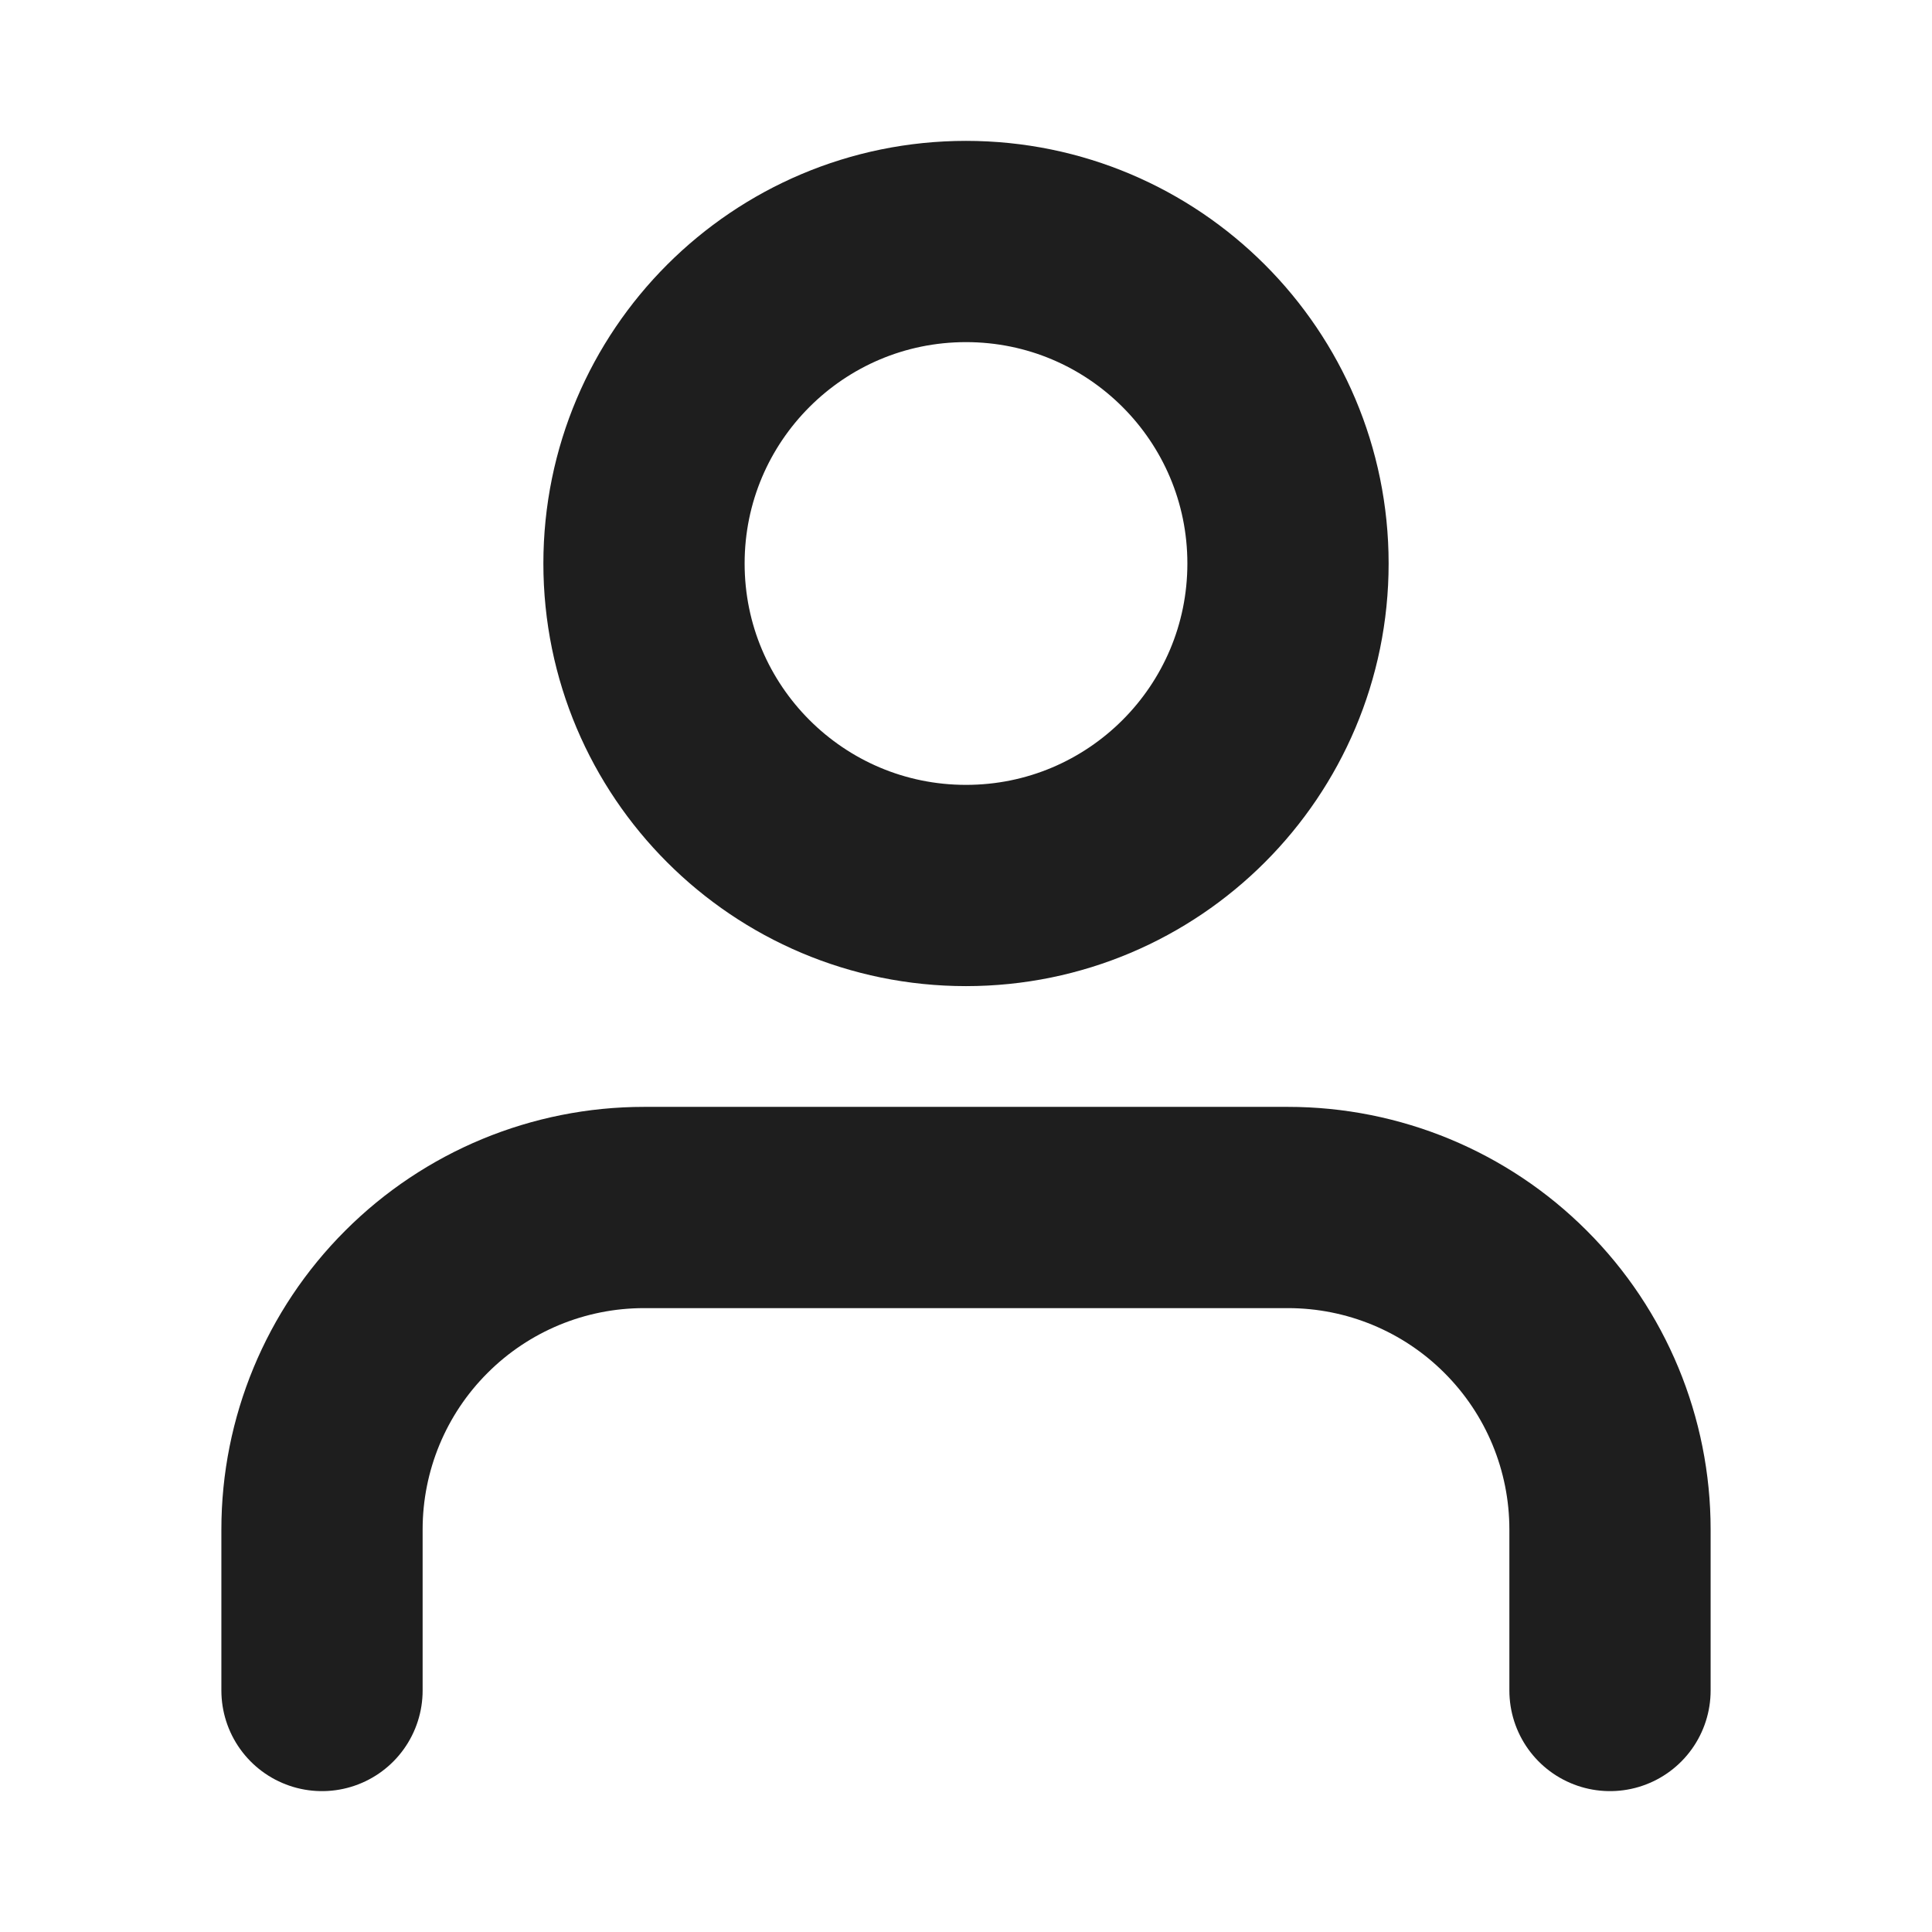
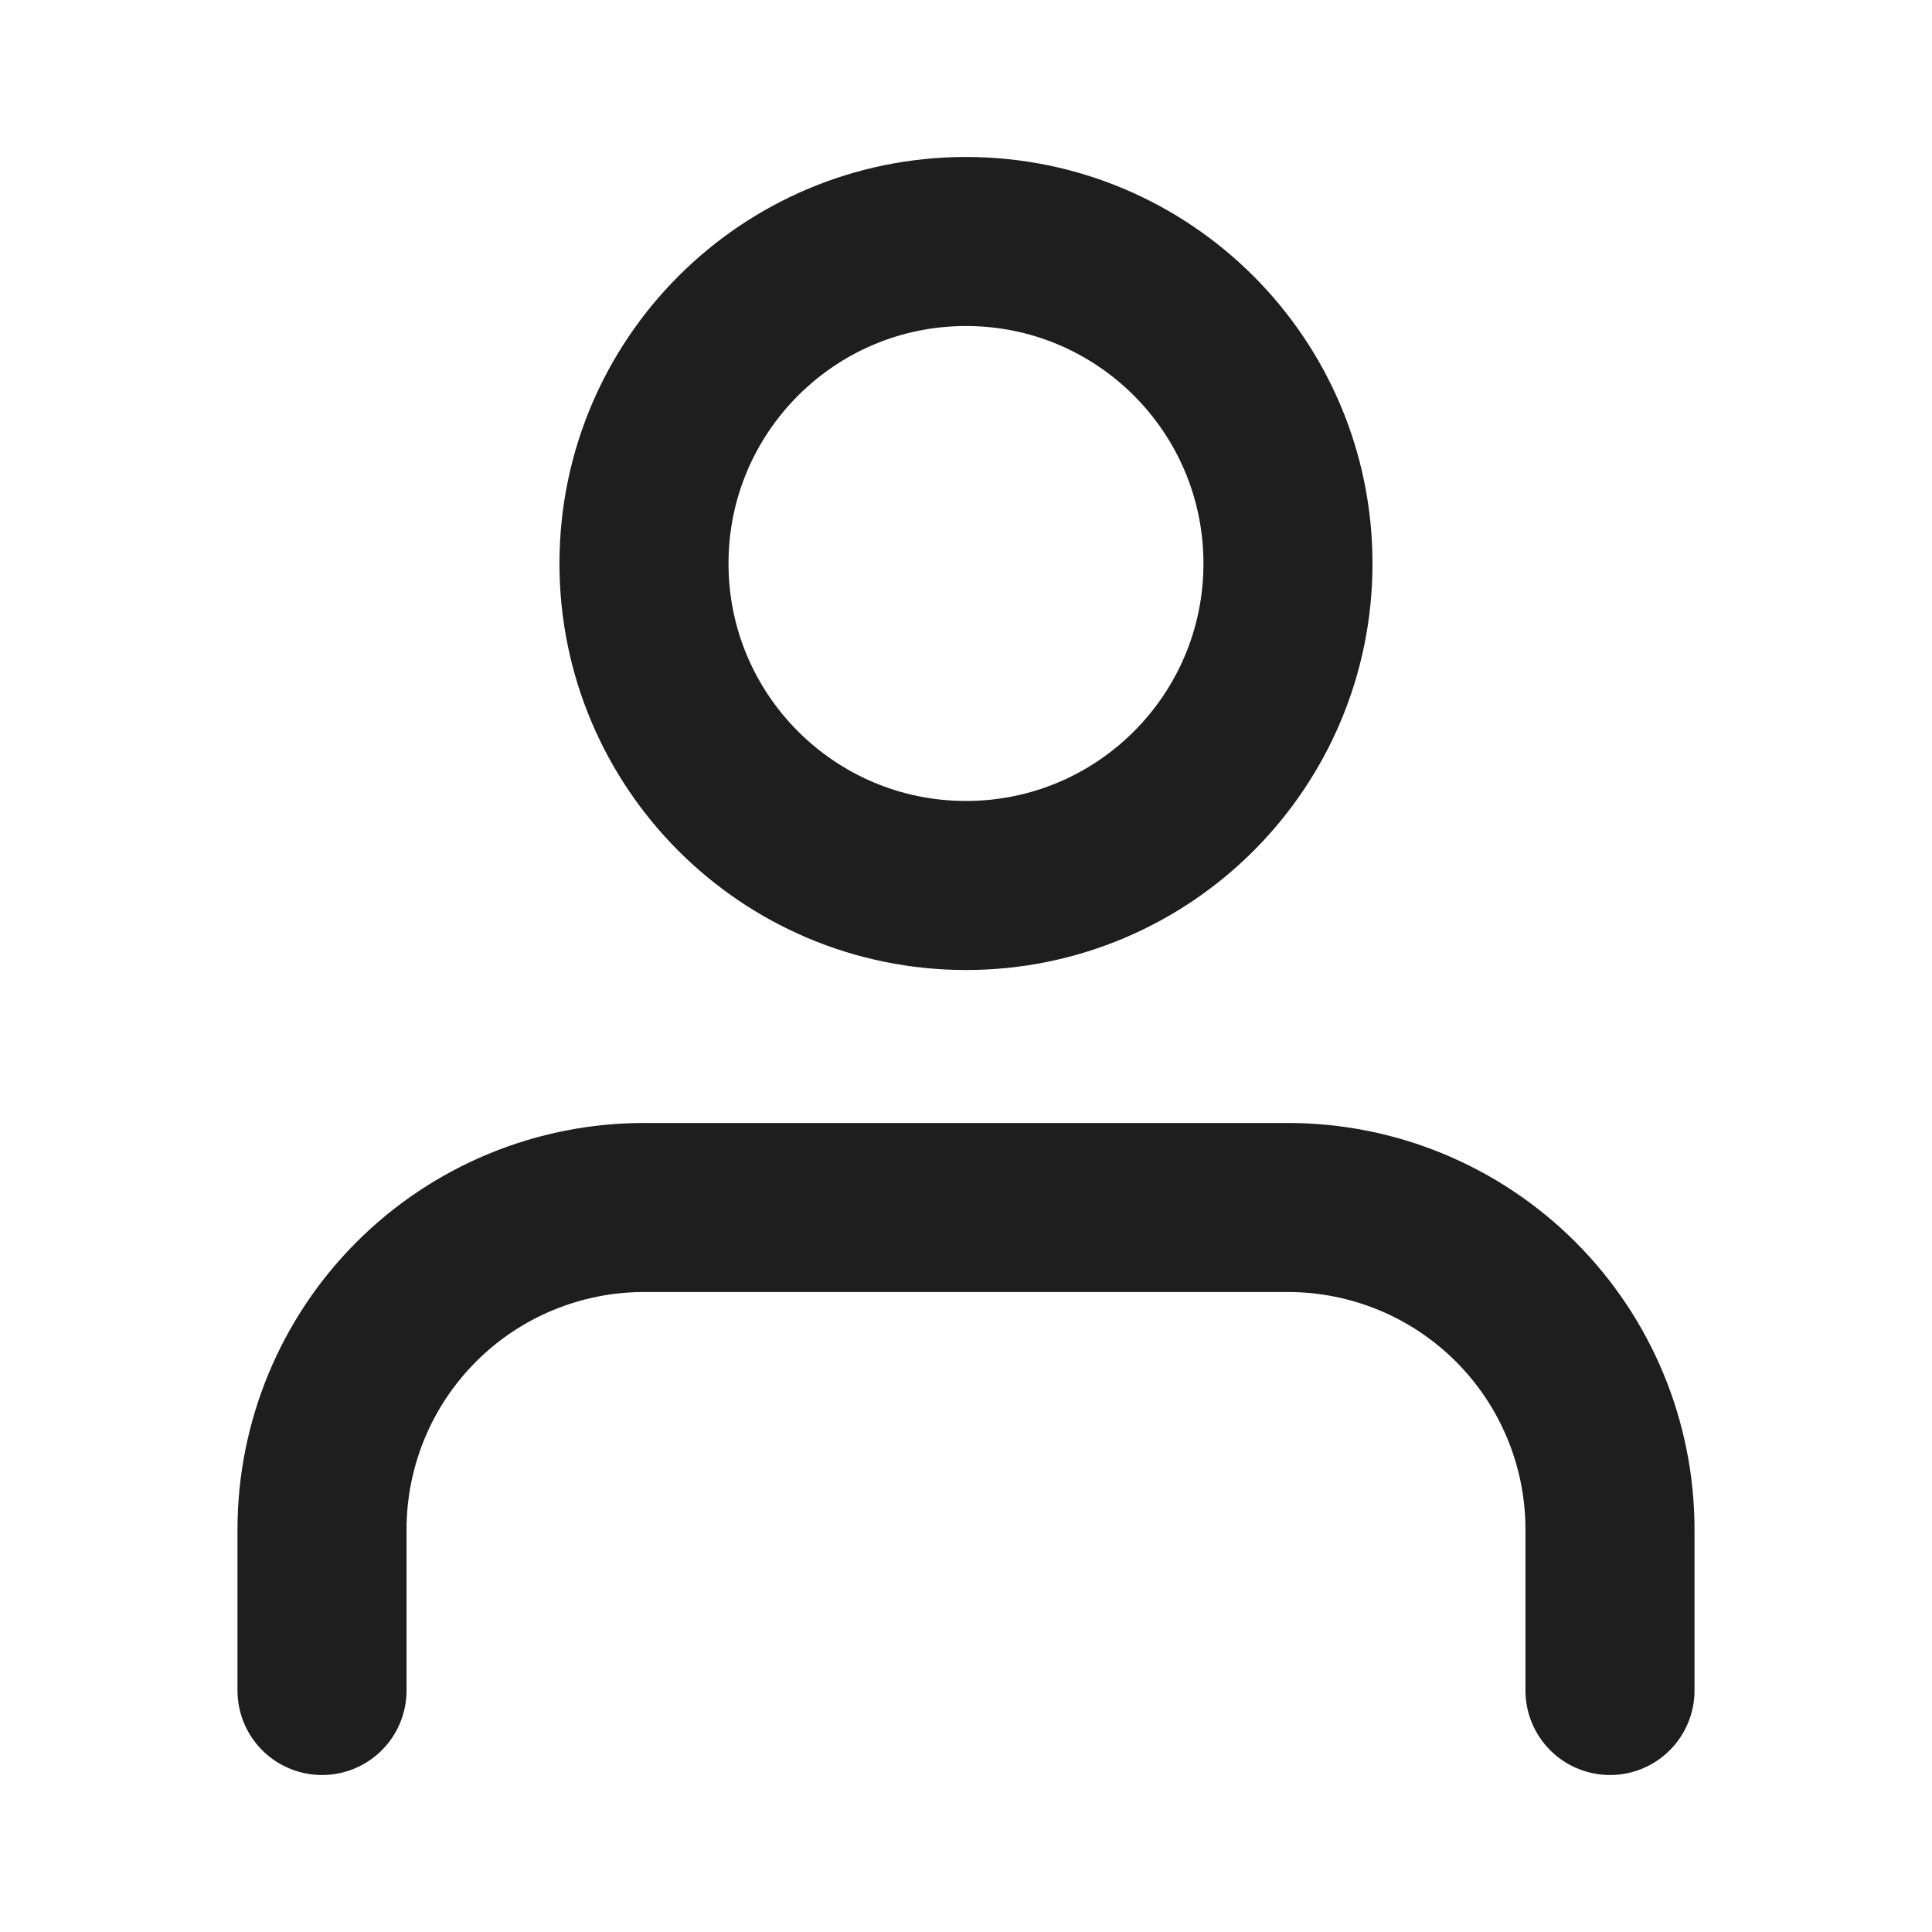
- <svg xmlns="http://www.w3.org/2000/svg" width="24" height="24" viewBox="0 0 24 24" fill="none">
-   <path d="M20 21V19C20 17.939 19.579 16.922 18.828 16.172C18.078 15.421 17.061 15 16 15H8C6.939 15 5.922 15.421 5.172 16.172C4.421 16.922 4 17.939 4 19V21M16 7C16 9.209 14.209 11 12 11C9.791 11 8 9.209 8 7C8 4.791 9.791 3 12 3C14.209 3 16 4.791 16 7Z" stroke="#1E1E1E" stroke-width="2.5" stroke-linecap="round" stroke-linejoin="round" />
+ <svg xmlns="http://www.w3.org/2000/svg" width="40" height="40" viewBox="0 0 40 40" fill="none">
+   <path d="M33.333 35V31.667C33.333 29.899 32.631 28.203 31.381 26.953C30.13 25.702 28.435 25 26.666 25H13.333C11.565 25 9.869 25.702 8.619 26.953C7.369 28.203 6.667 29.899 6.667 31.667V35M26.666 11.667C26.666 15.349 23.682 18.333 20 18.333C16.318 18.333 13.333 15.349 13.333 11.667C13.333 7.985 16.318 5 20 5C23.682 5 26.666 7.985 26.666 11.667Z" stroke="#1E1E1E" stroke-width="3.5" stroke-linecap="round" stroke-linejoin="round" />
</svg>
